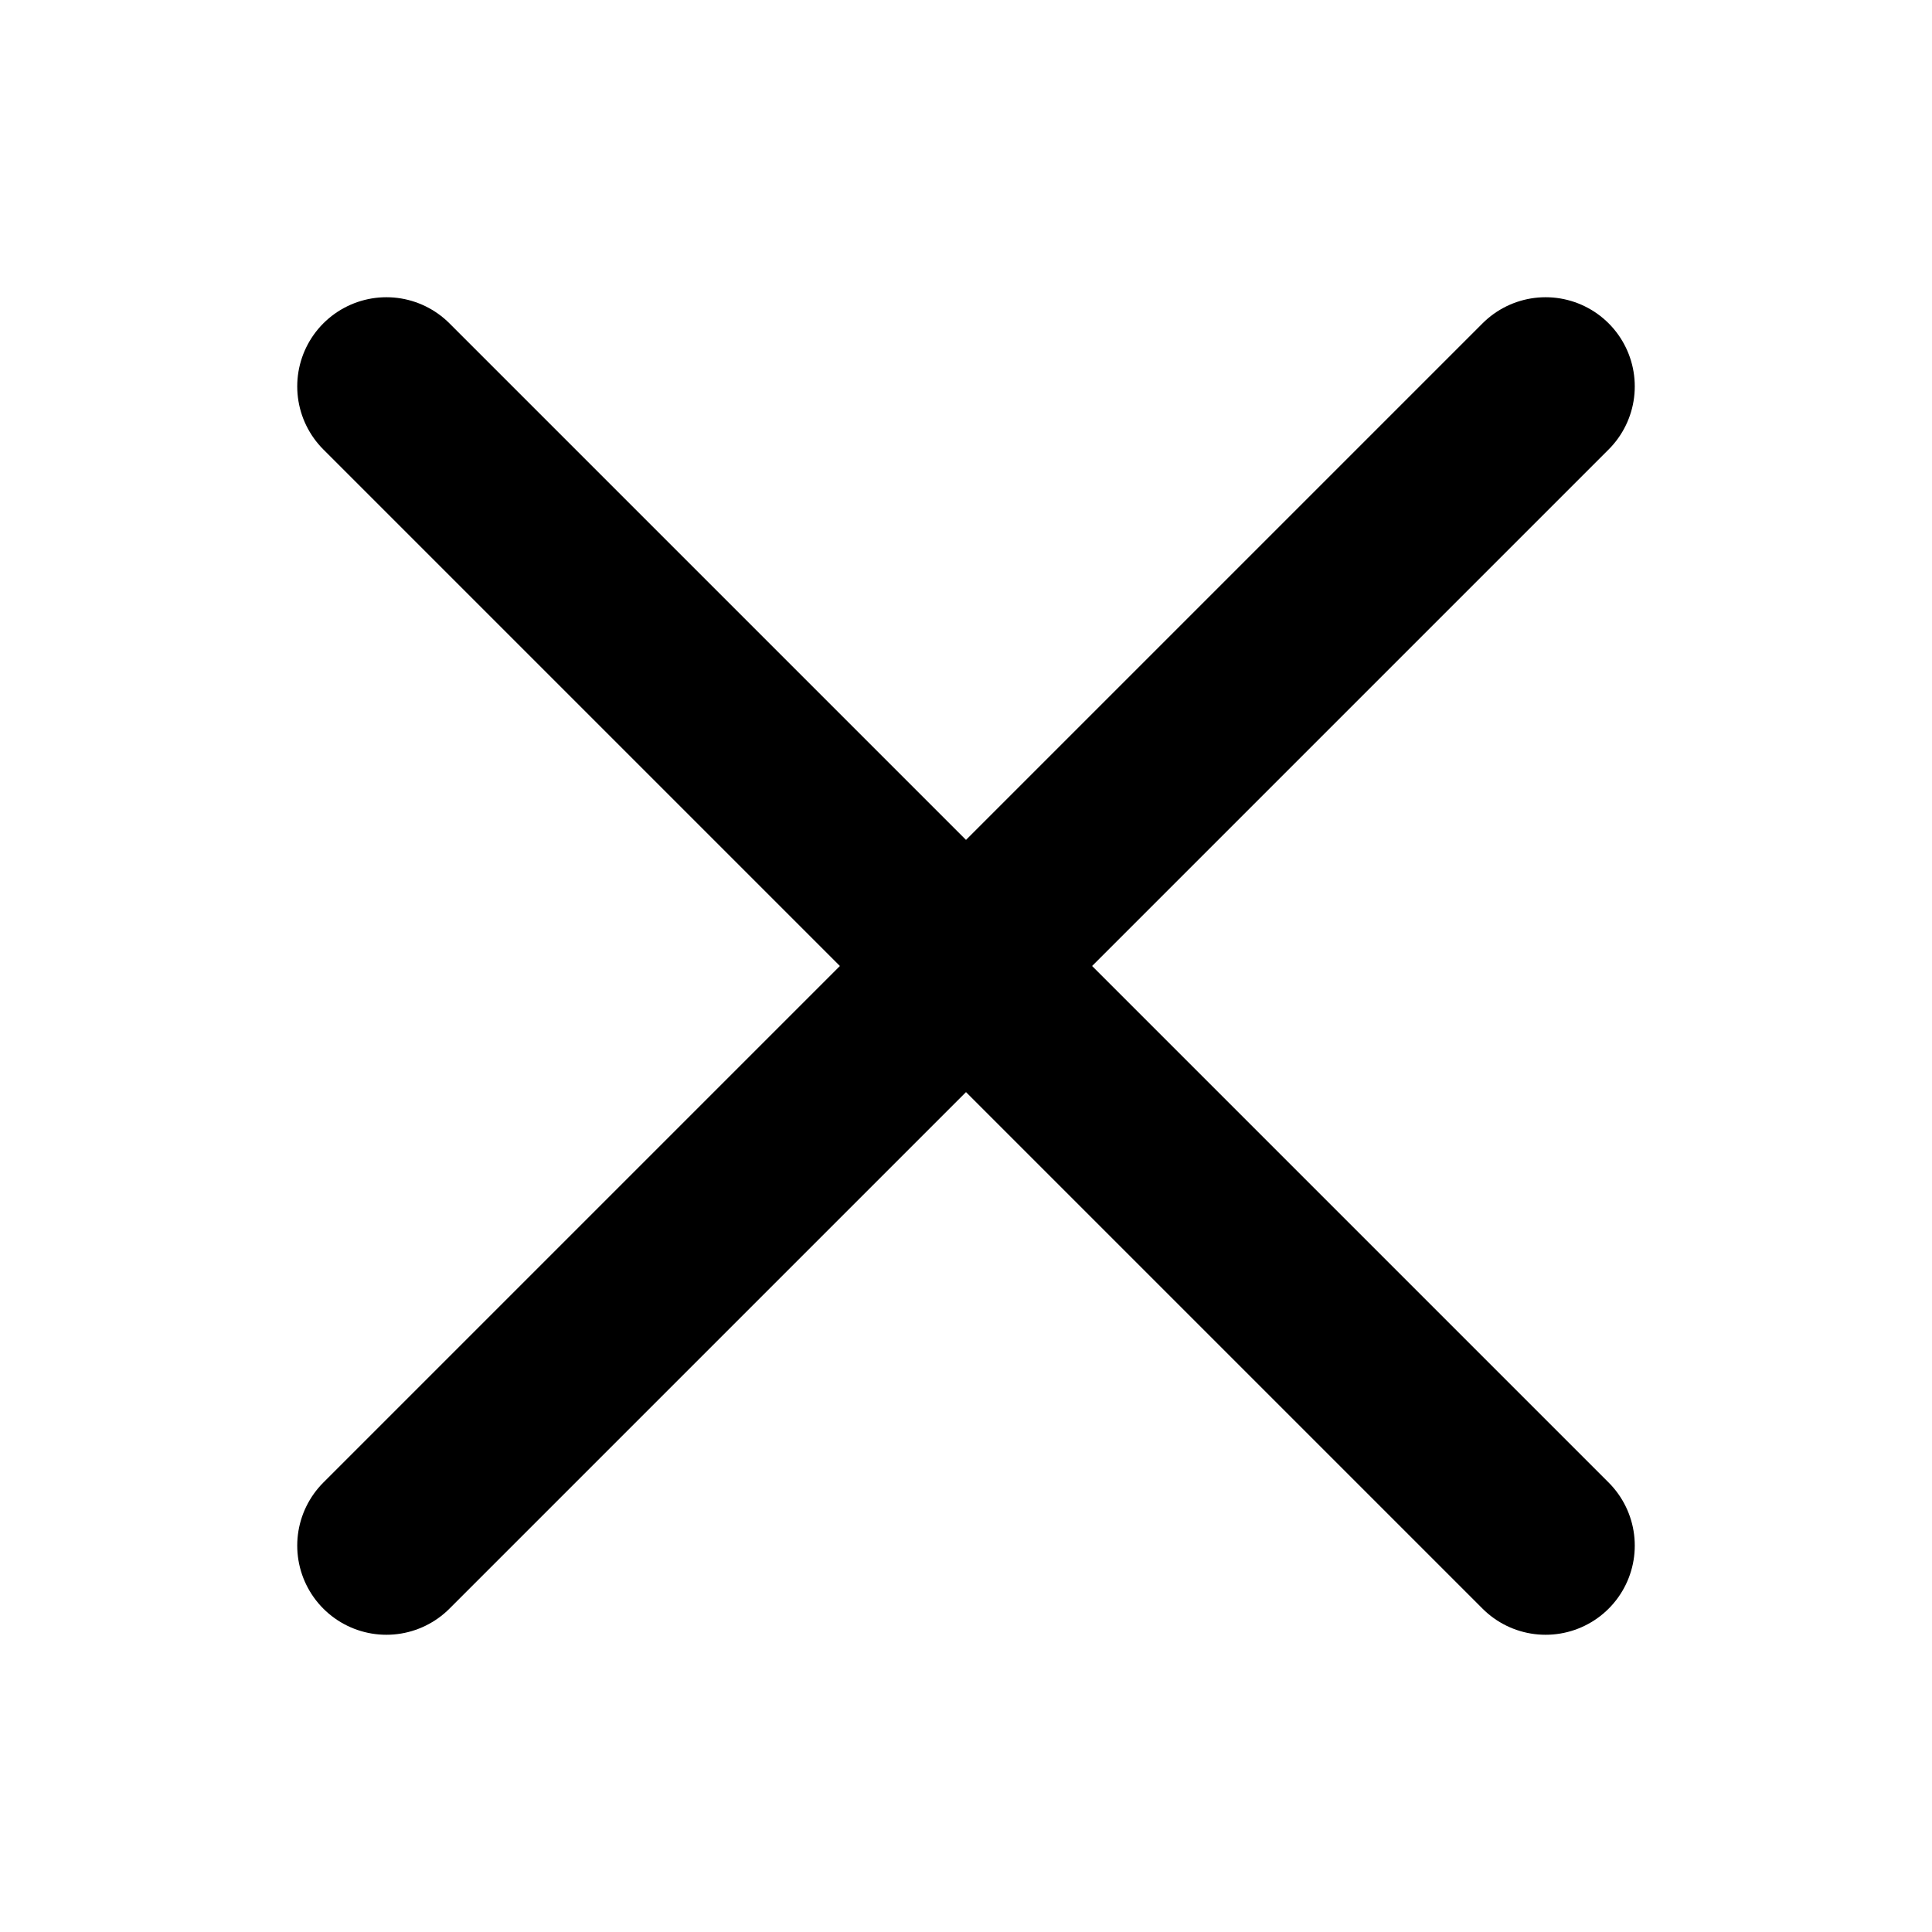
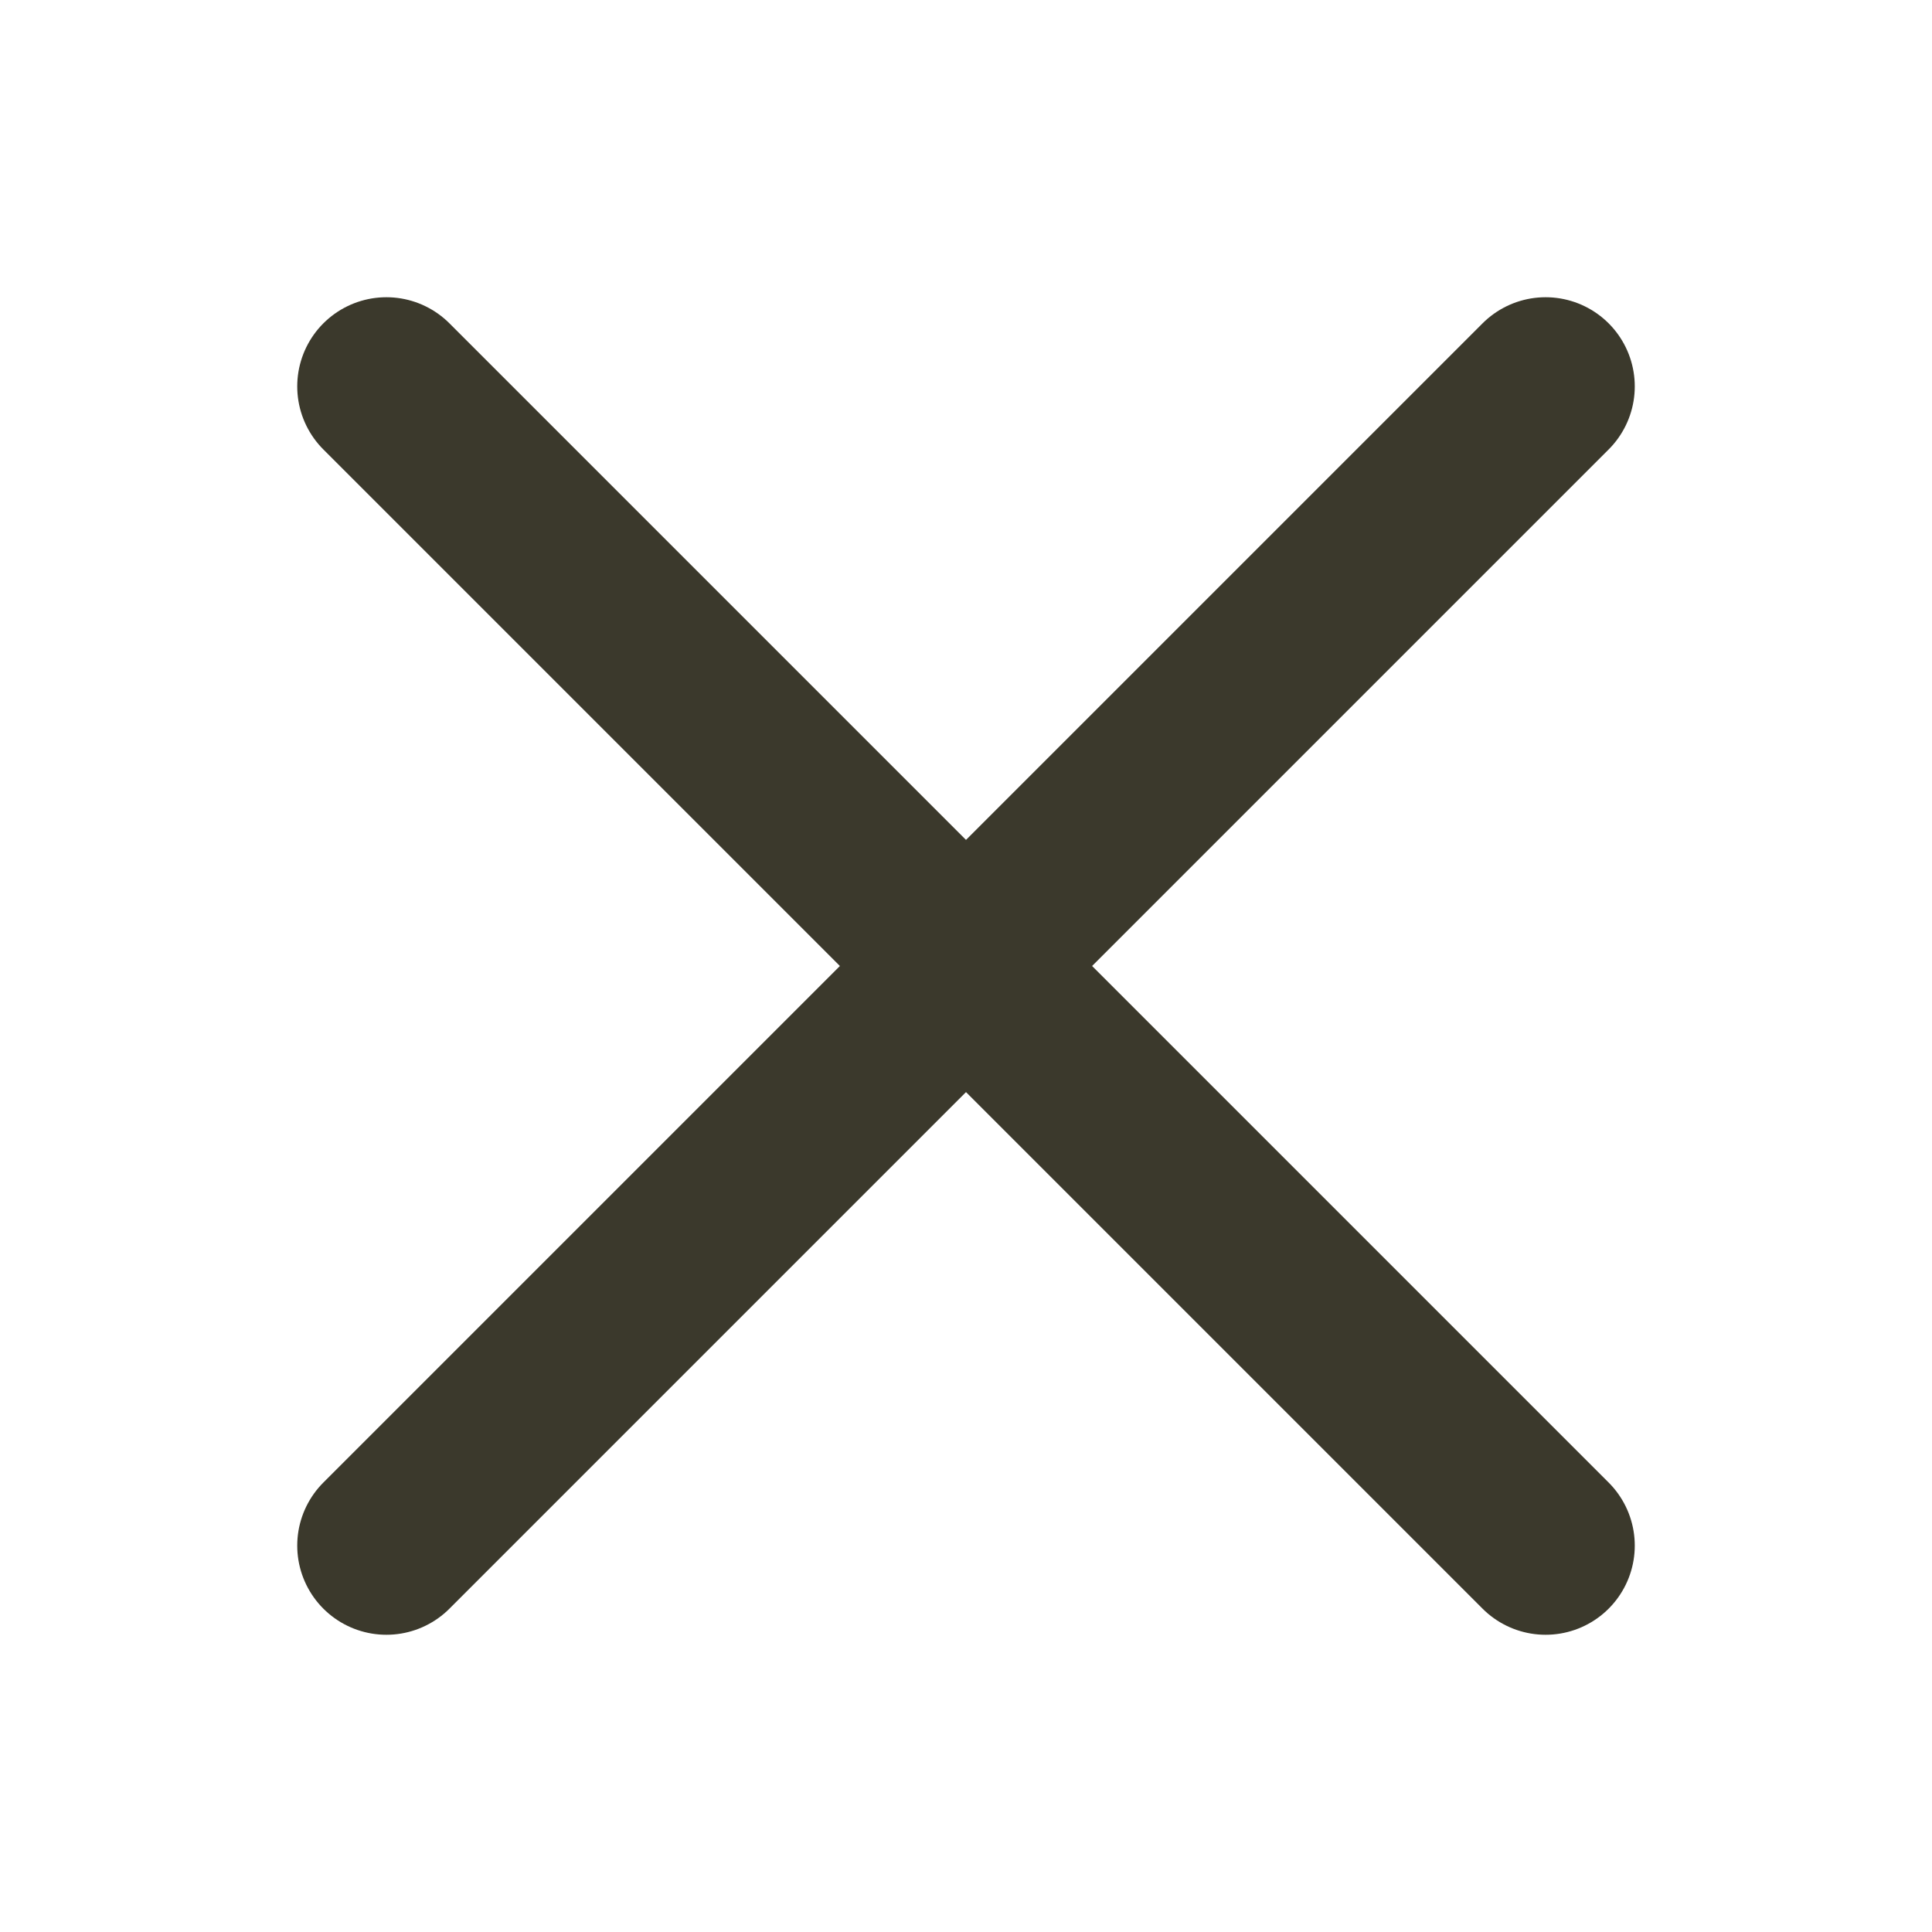
<svg xmlns="http://www.w3.org/2000/svg" width="26" height="26" viewBox="0 0 26 26" fill="none">
-   <path d="M20.8 5.2L5.2 20.8M5.2 5.2L20.8 20.8" stroke="black" stroke-width="2.4" stroke-linecap="round" stroke-linejoin="round" />
+   <path d="M20.8 5.2L5.2 20.8M5.2 5.2L20.8 20.8" stroke="#3B392C" stroke-width="2.4" stroke-linecap="round" stroke-linejoin="round" />
</svg>
